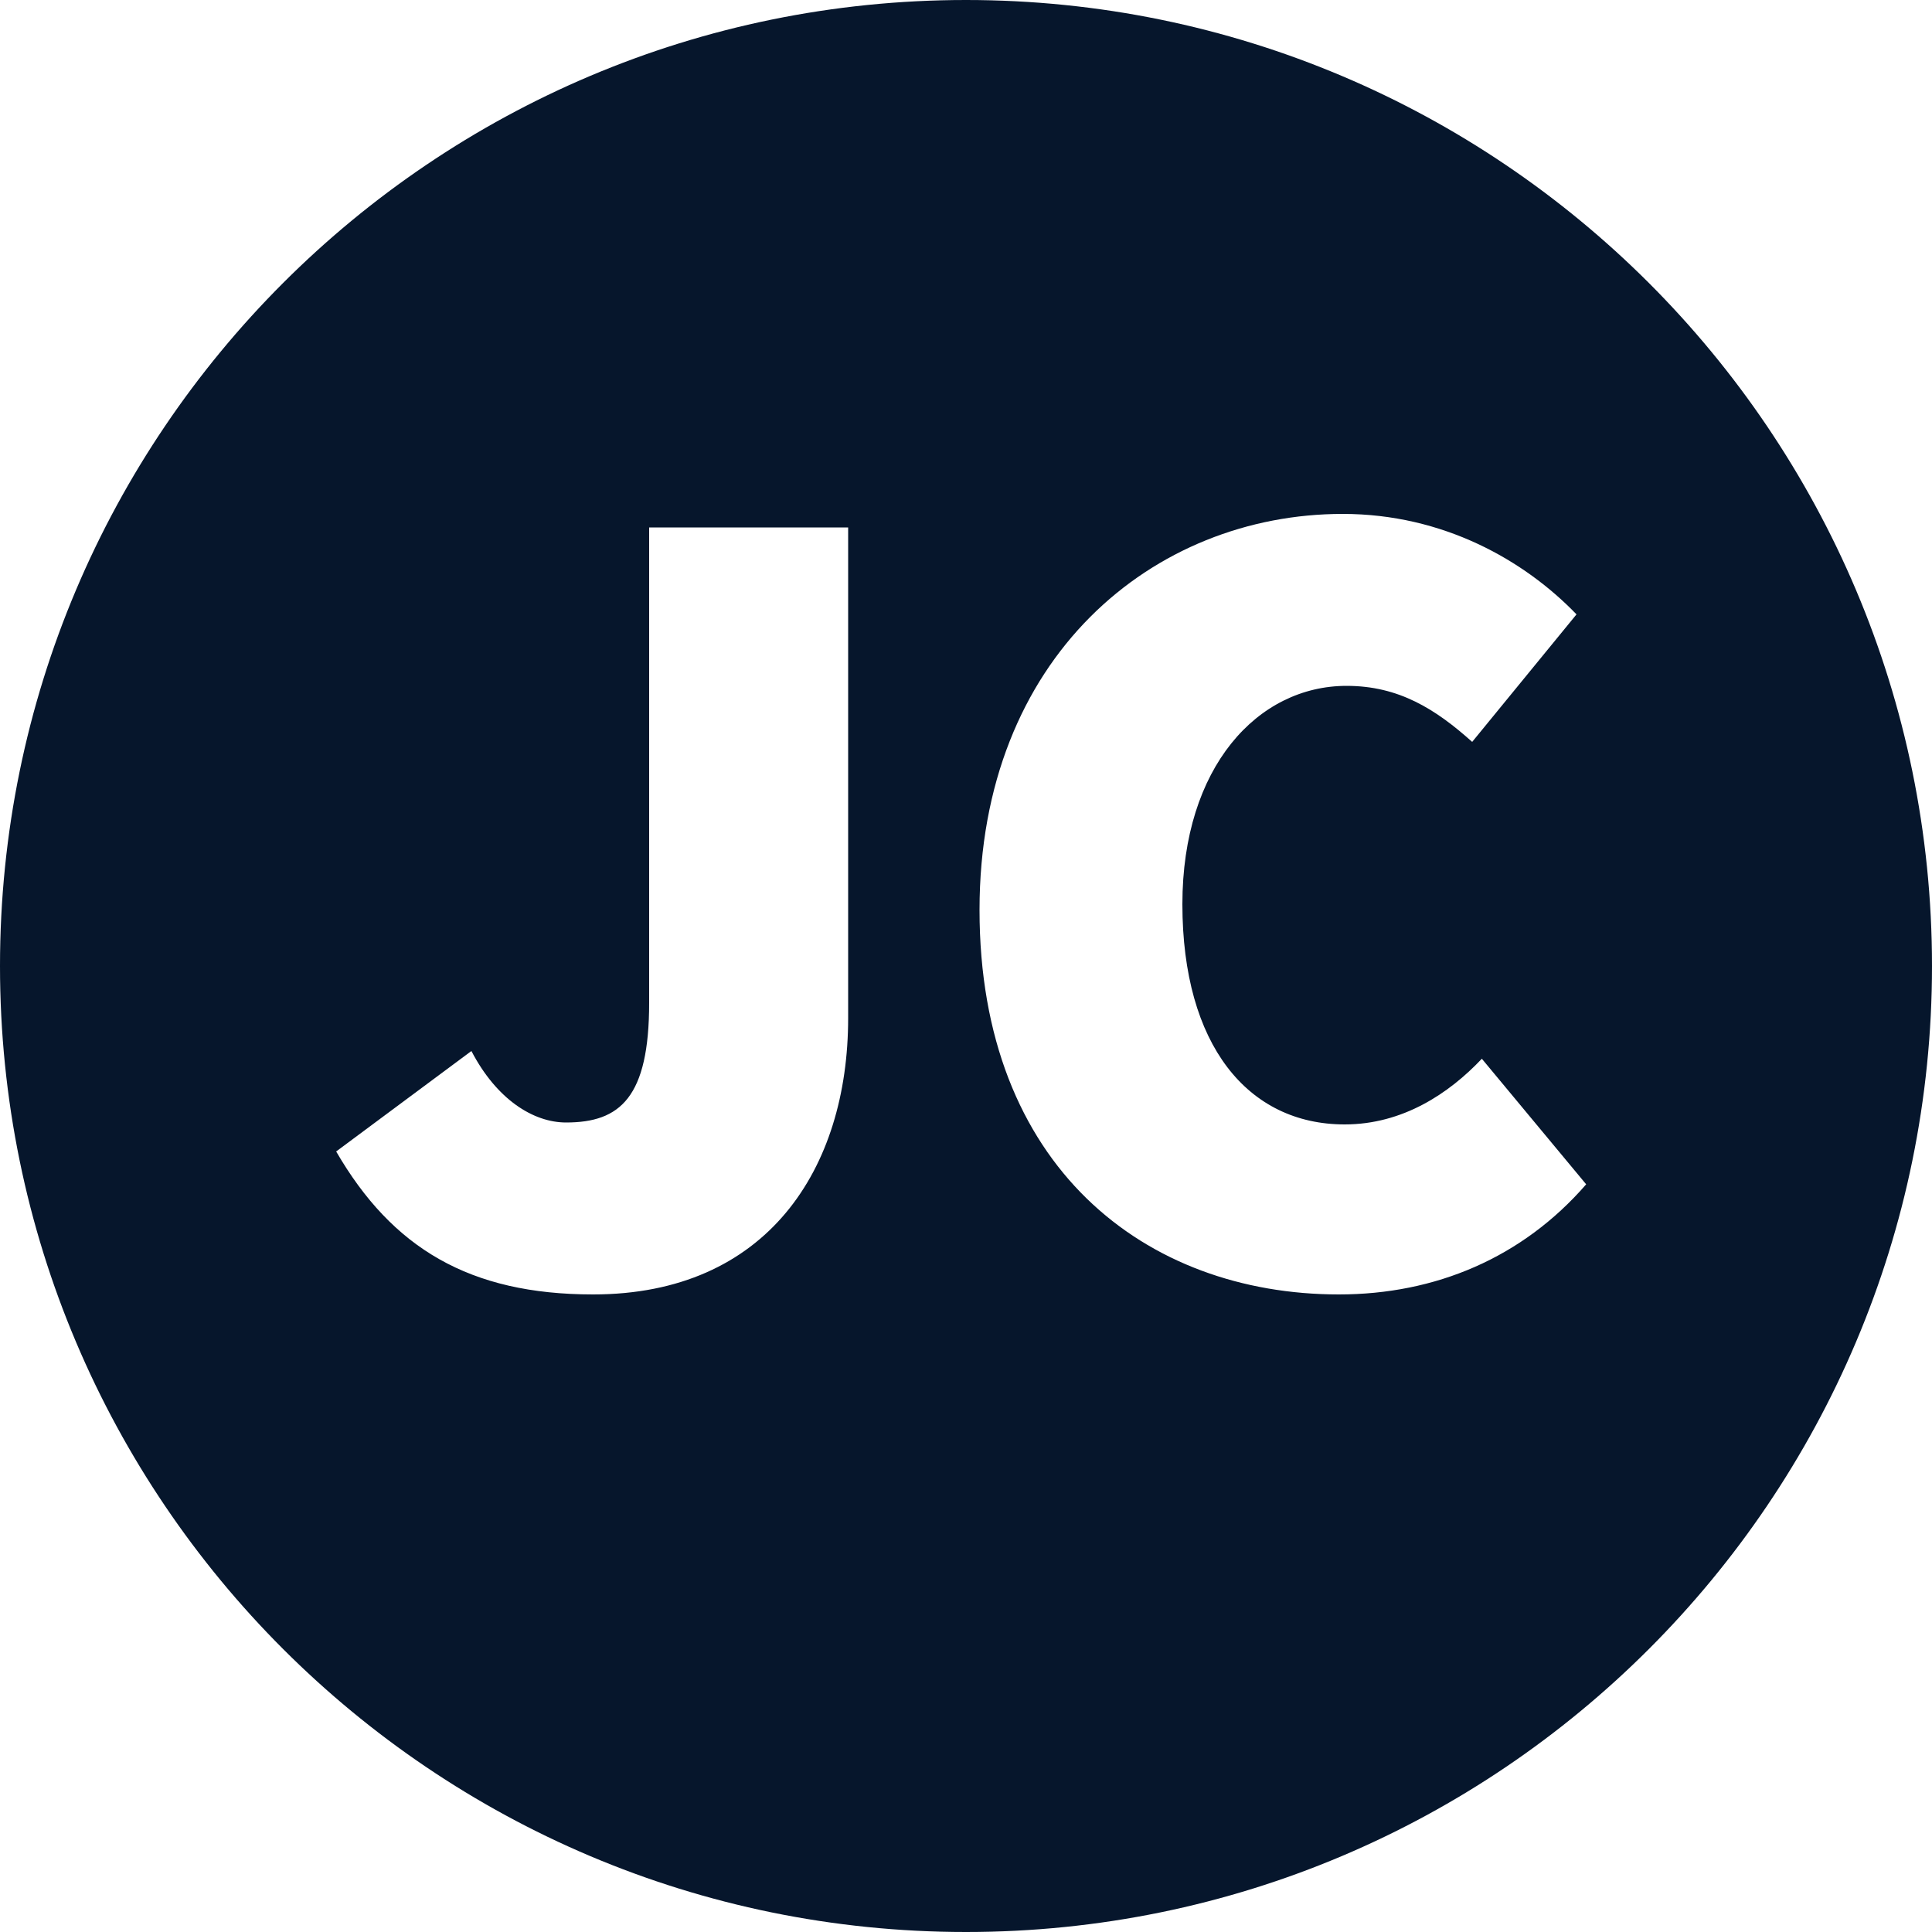
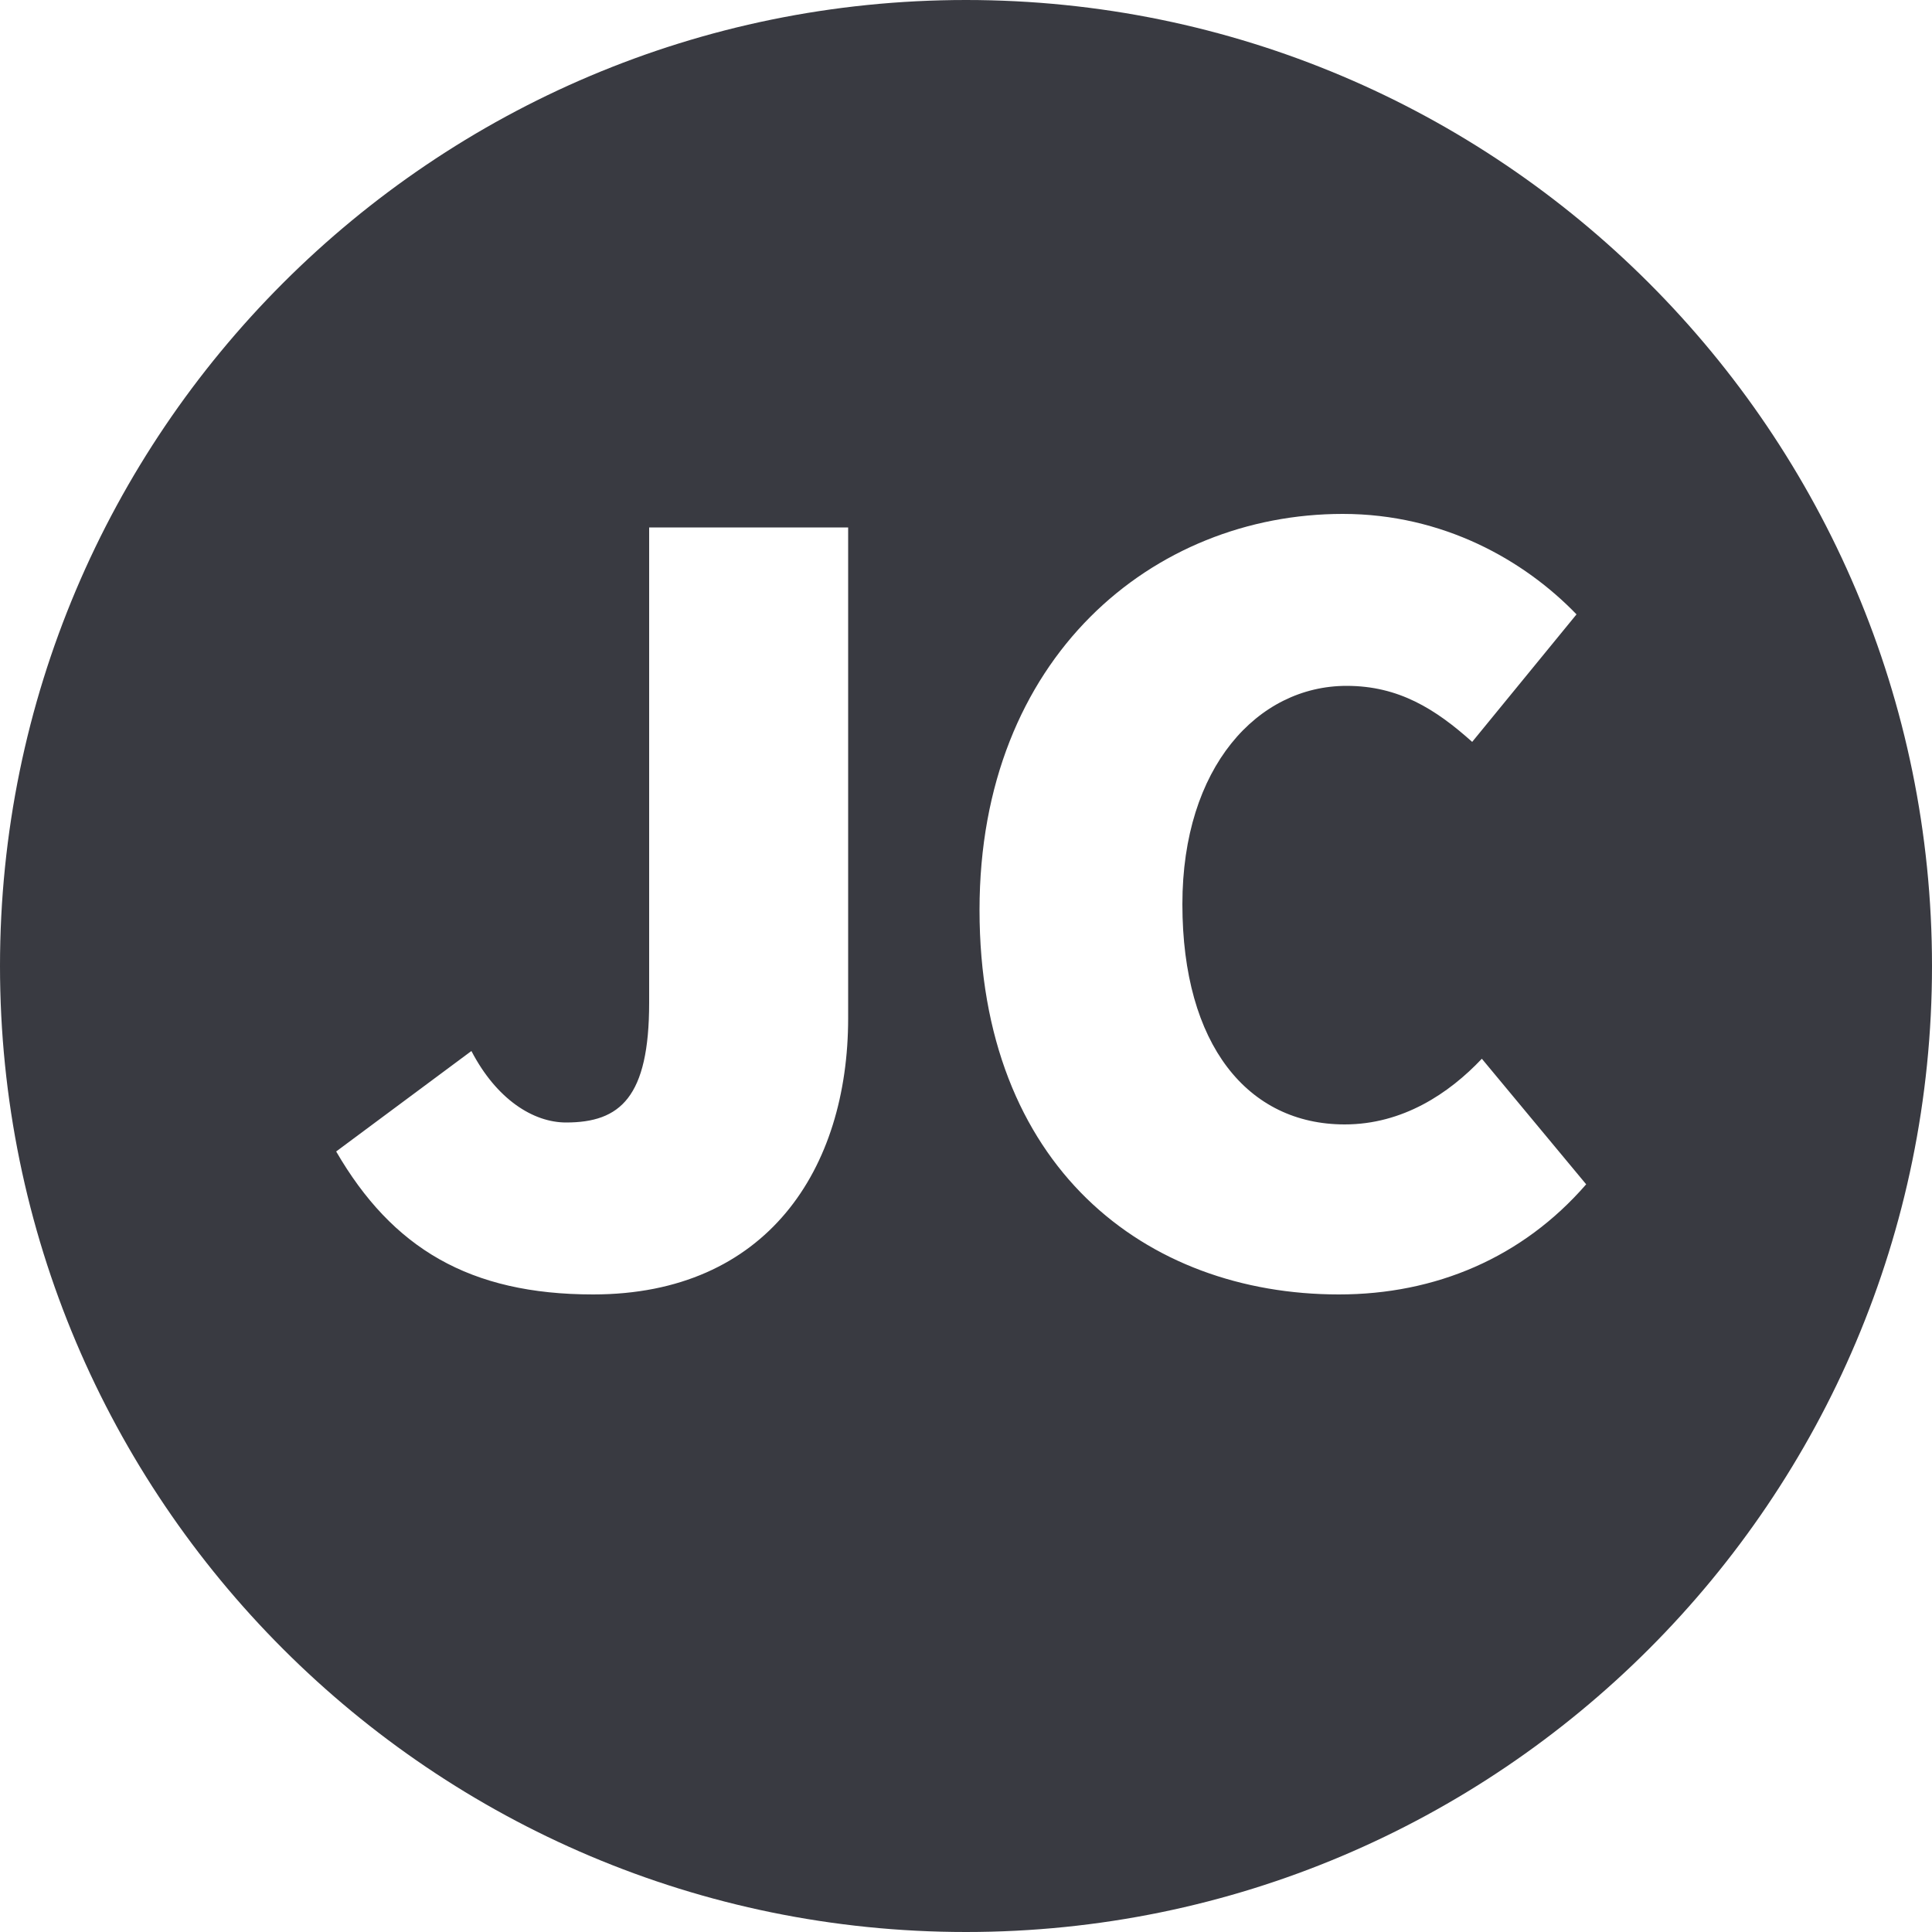
<svg xmlns="http://www.w3.org/2000/svg" version="1.1" id="Layer_1" x="0px" y="0px" viewBox="0 0 100 100" style="enable-background:new 0 0 100 100;" xml:space="preserve">
  <style type="text/css">
- 	.st0{fill:#06162C;}
+ 	.st0{fill:#393A41;}
</style>
  <path class="st0" d="M50,0C22.4,0,0,22.4,0,50s22.4,50,50,50s50-22.4,50-50S77.6,0,50,0z M43.9,52.7c0,7.8-4.2,14.3-13.2,14.3  c-6.4,0-10.4-2.4-13.3-7.4l7-5.2c1.3,2.5,3.2,3.7,4.9,3.7c2.8,0,4.3-1.3,4.3-6.2V27.3h10.3V52.7z M69.3,67c-10,0-18.6-6.6-18.6-19.9  c0-13.1,9-20.5,18.8-20.5c5.2,0,9.4,2.4,12.1,5.2l-5.4,6.6c-1.9-1.7-3.8-2.9-6.5-2.9c-4.6,0-8.5,4.2-8.5,11.3  c0,7.3,3.4,11.4,8.4,11.4c3,0,5.4-1.6,7.1-3.4l5.4,6.5C78.8,65.1,74.3,67,69.3,67z" />
</svg>
